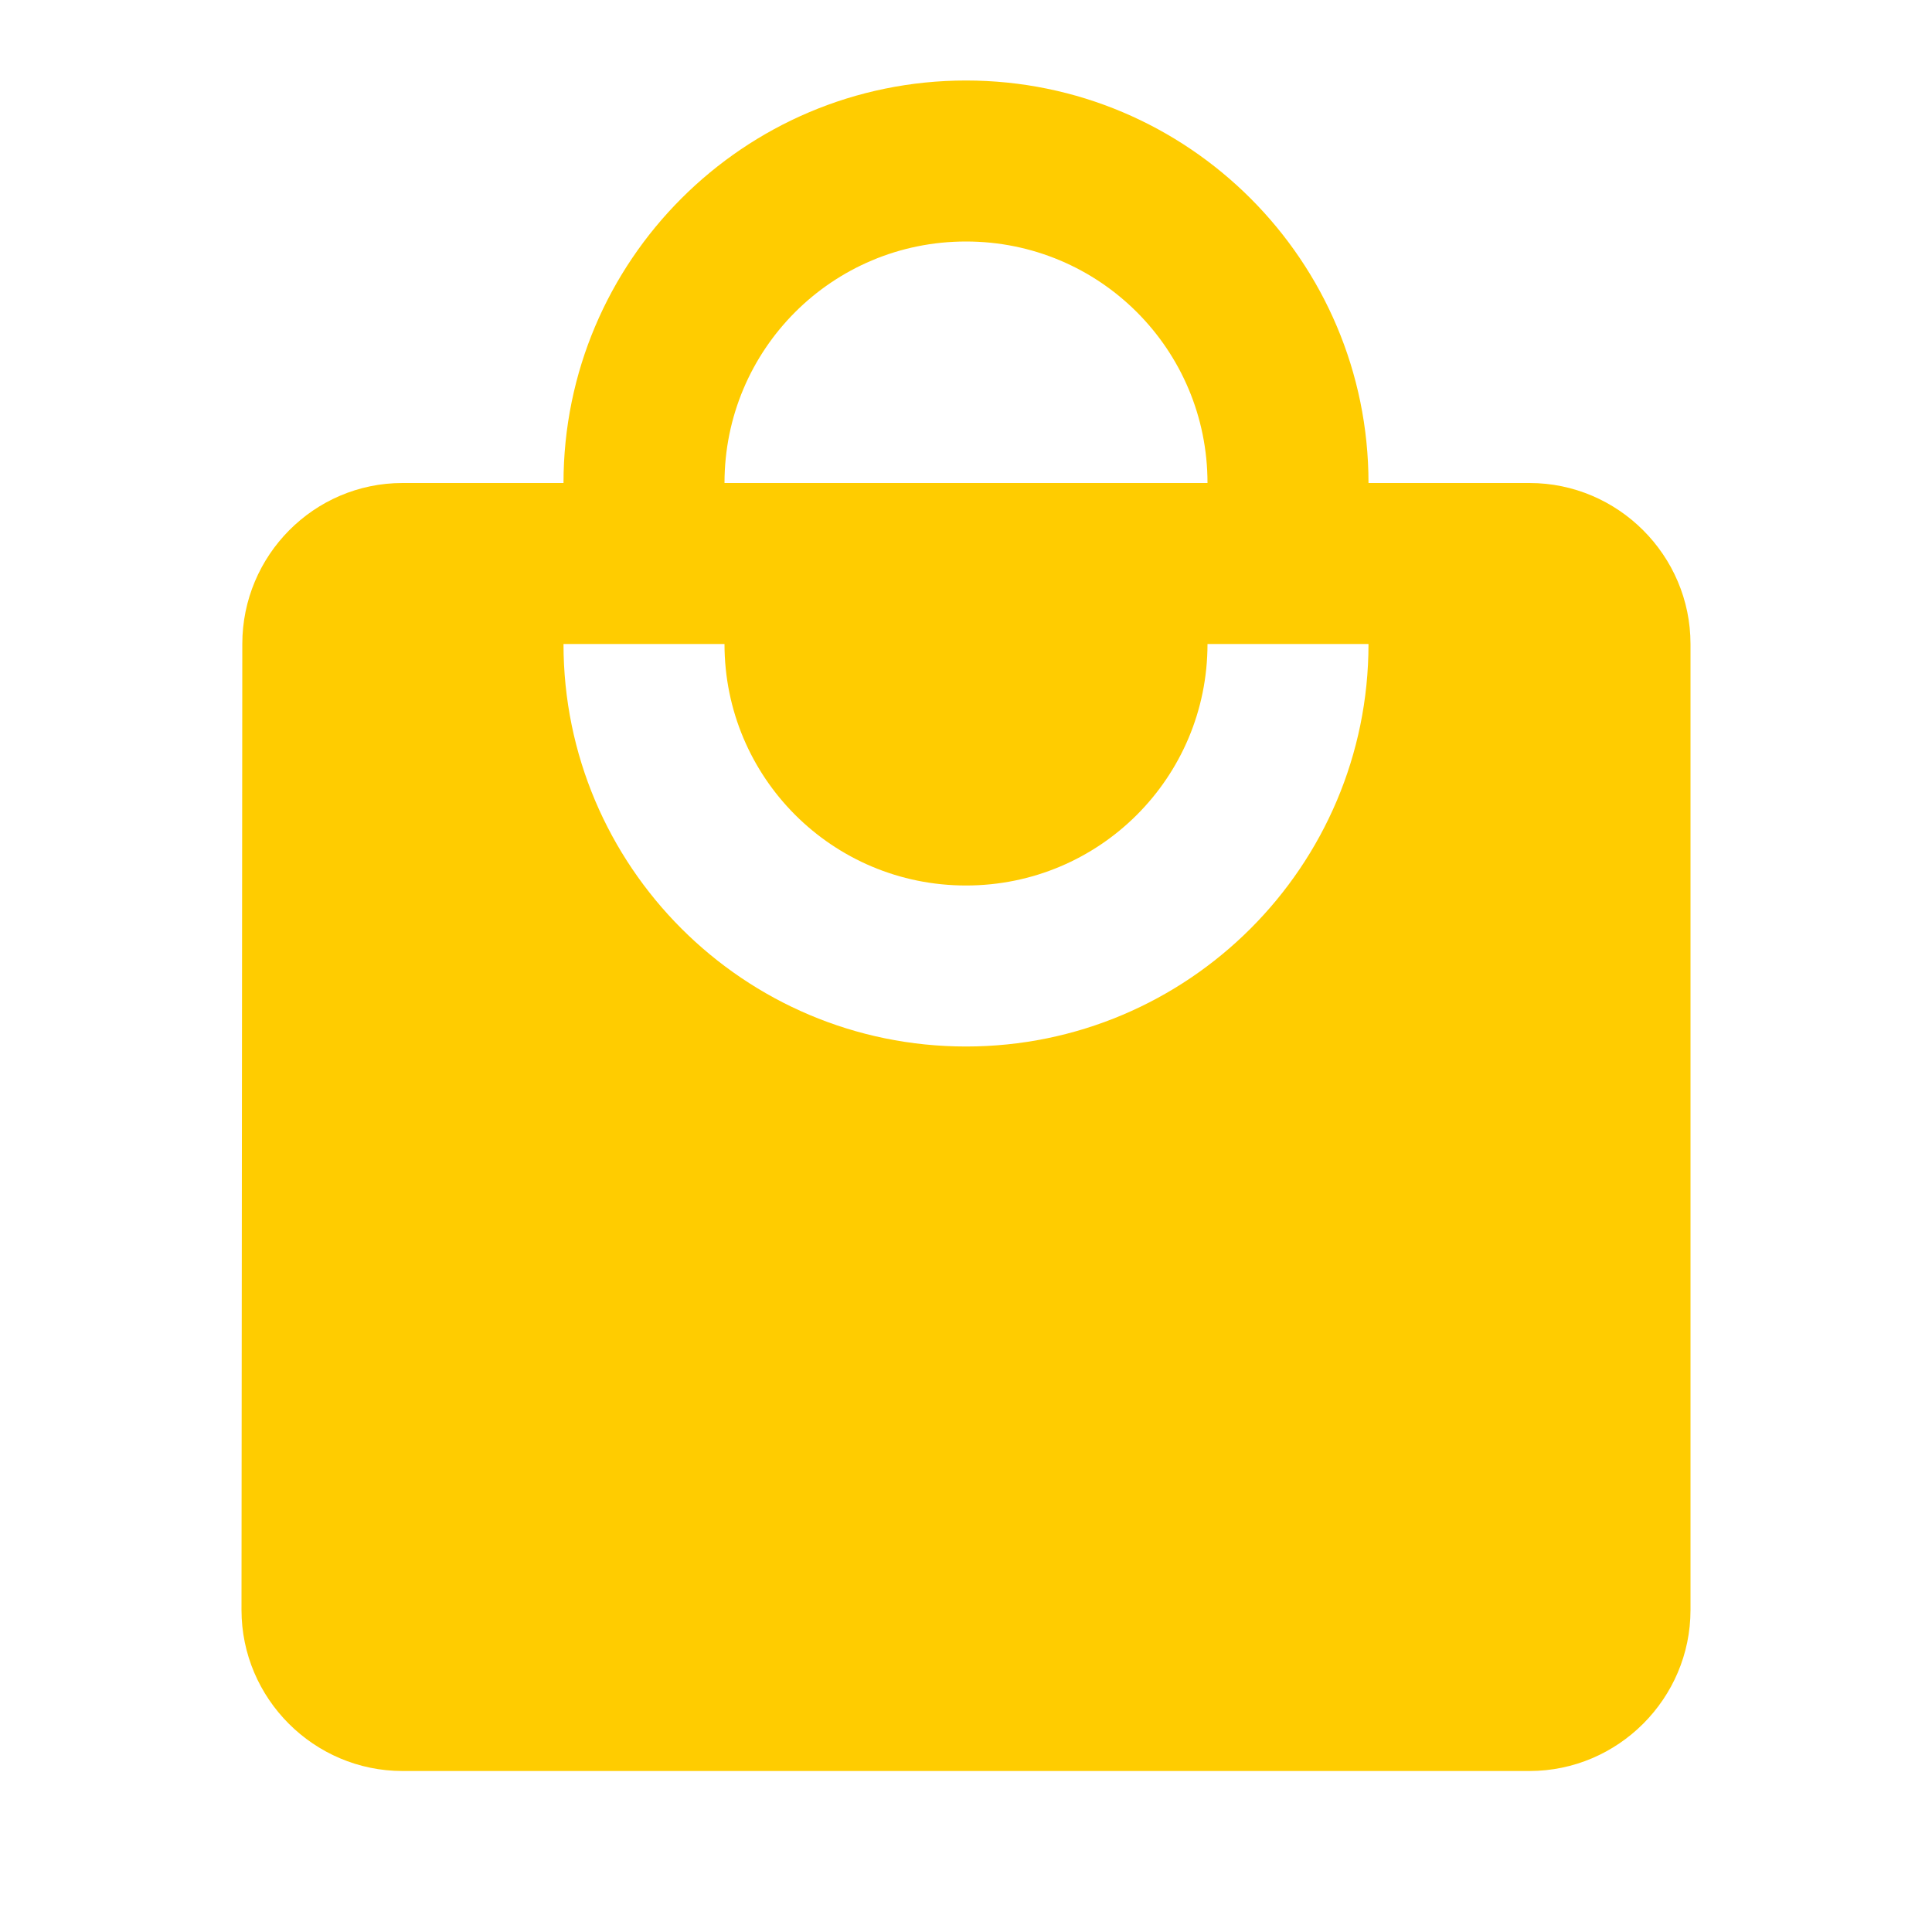
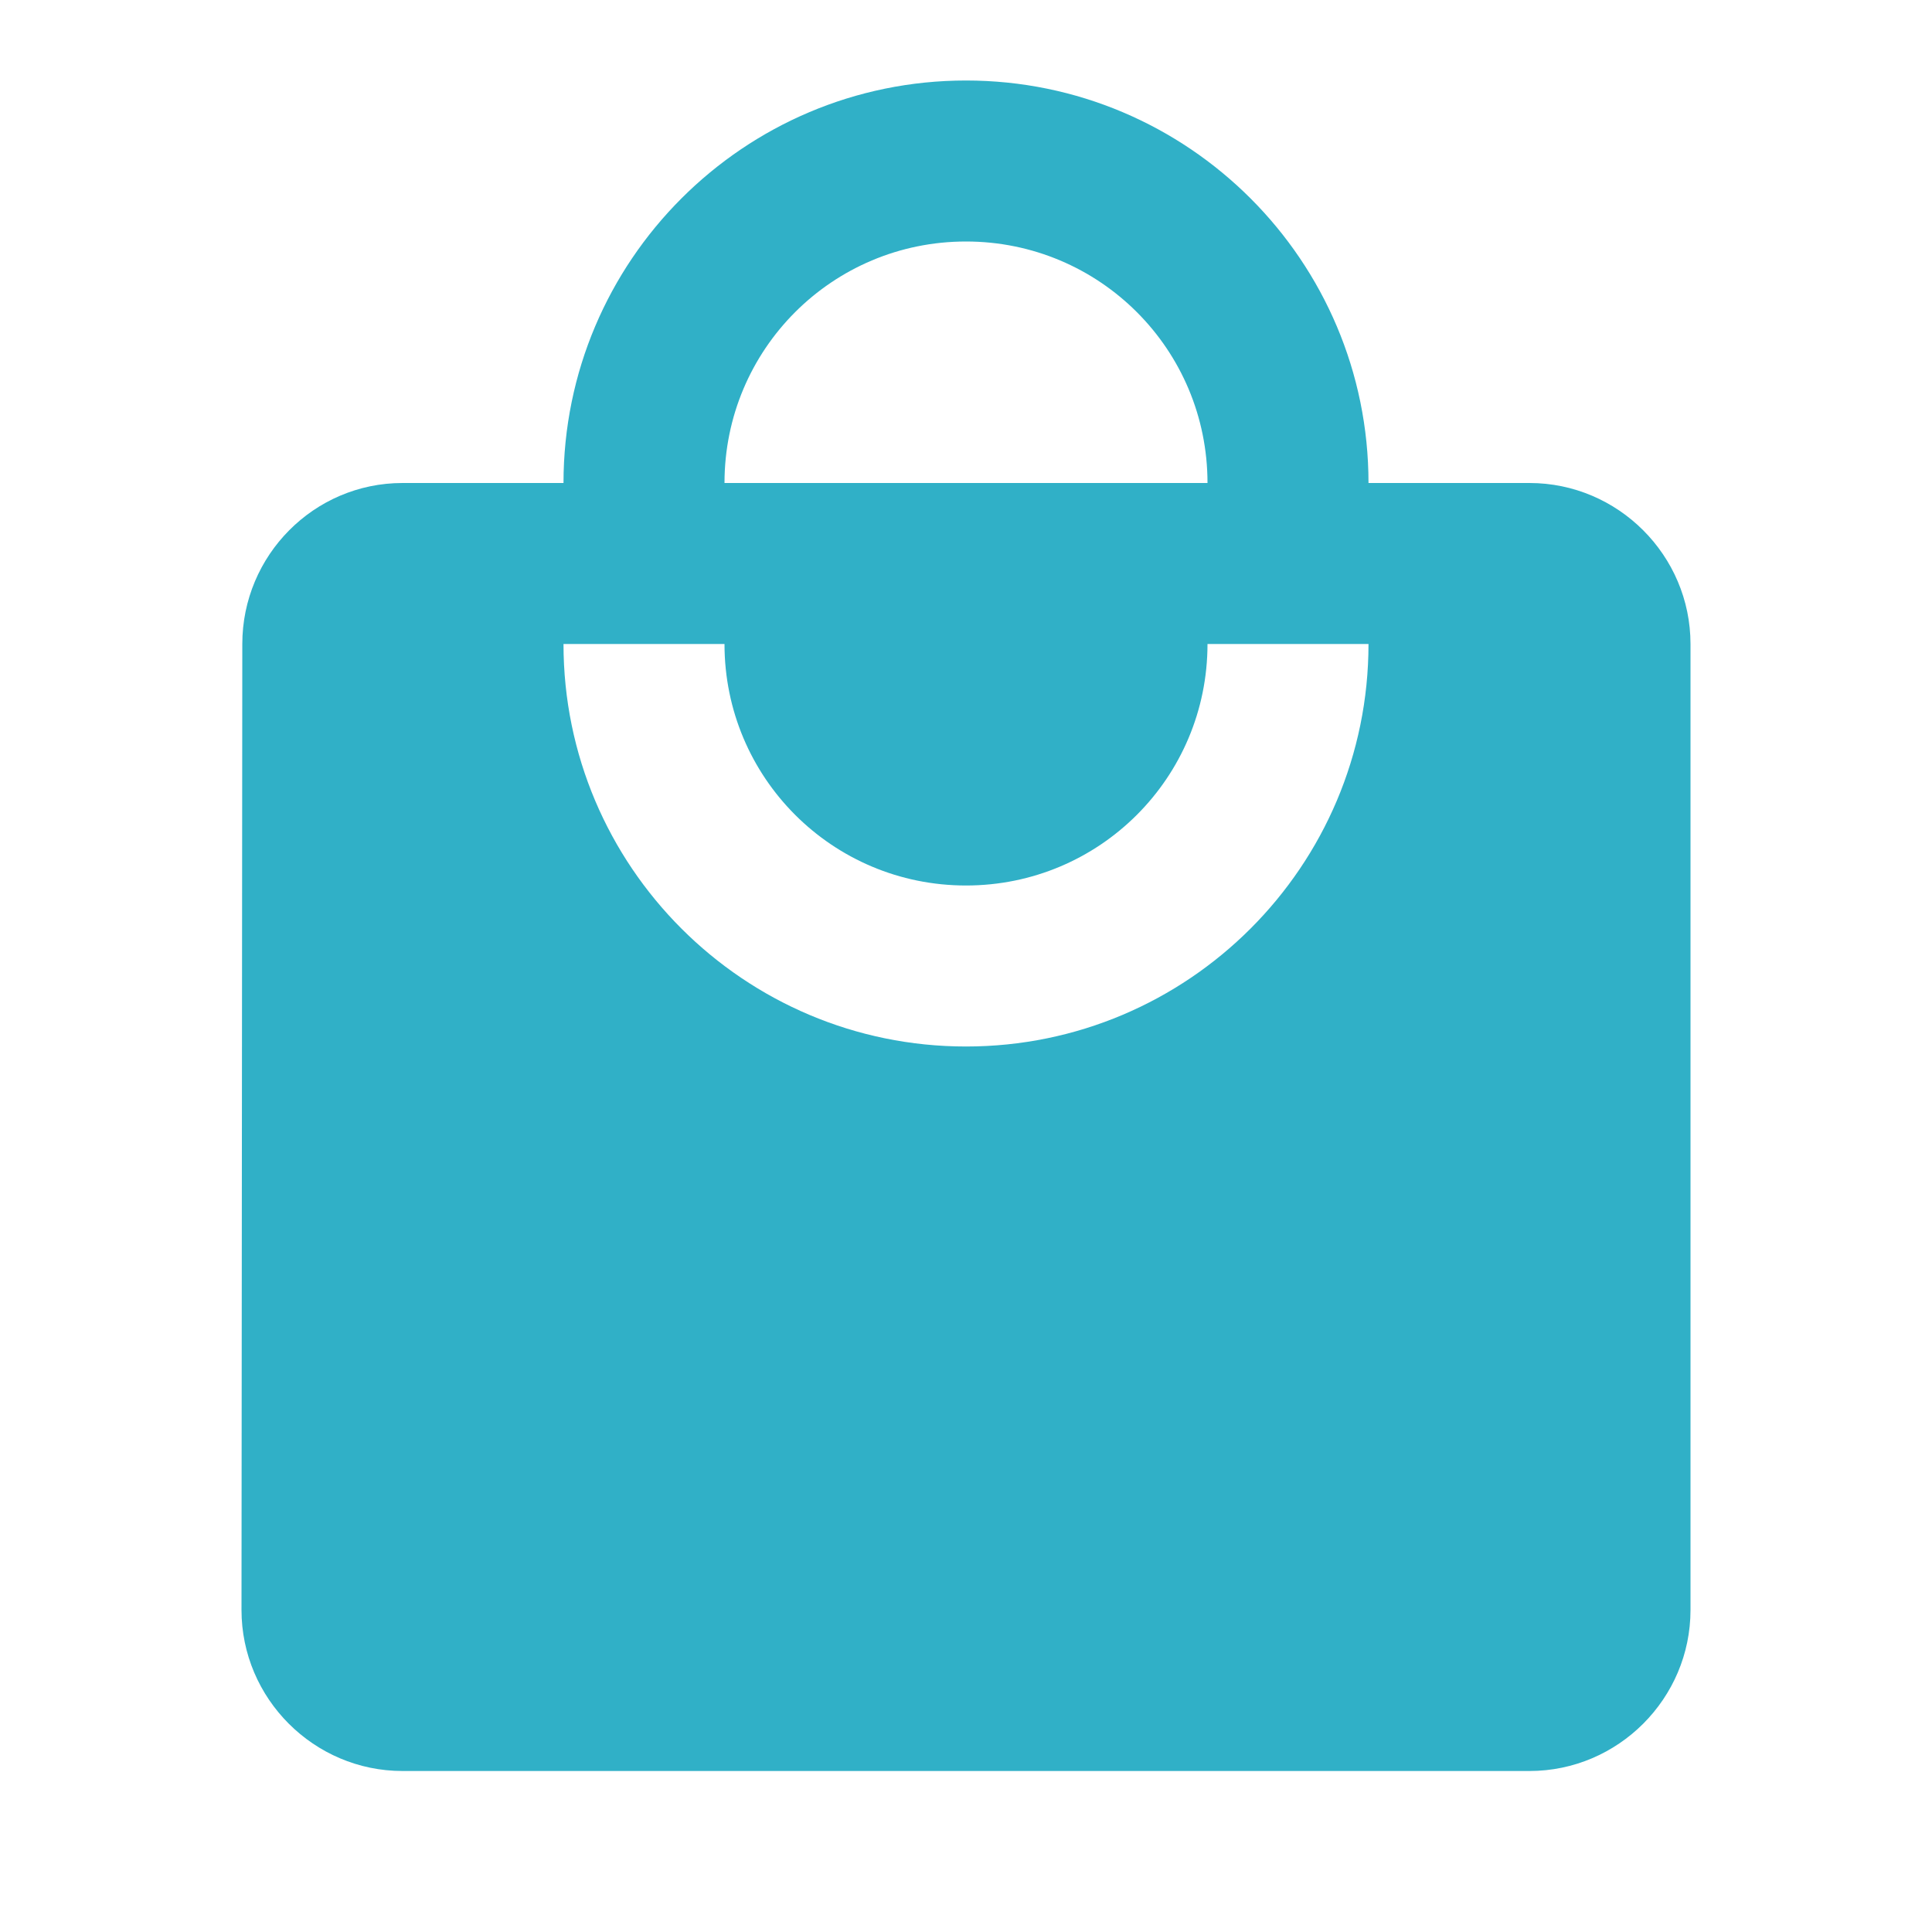
<svg xmlns="http://www.w3.org/2000/svg" width="24" height="24" viewBox="0 0 24 24" fill="none">
-   <path d="M19 6H17C17 3.24 14.76 1 12 1C9.24 1 7 3.24 7 6H5C3.9 6 3.01 6.9 3.01 8L3 20C3 21.1 3.9 22 5 22H19C20.1 22 21 21.1 21 20V8C21 6.9 20.1 6 19 6ZM12 3C13.66 3 15 4.34 15 6H9C9 4.34 10.34 3 12 3ZM12 13C9.24 13 7 10.76 7 8H9C9 9.66 10.34 11 12 11C13.66 11 15 9.66 15 8H17C17 10.76 14.76 13 12 13Z" fill="#FFCC00" />
+   <path d="M19 6H17C17 3.24 14.76 1 12 1C9.24 1 7 3.24 7 6H5C3.9 6 3.01 6.9 3.01 8L3 20C3 21.1 3.9 22 5 22H19C20.1 22 21 21.1 21 20V8C21 6.9 20.1 6 19 6ZM12 3C13.66 3 15 4.34 15 6H9C9 4.34 10.34 3 12 3ZM12 13C9.24 13 7 10.76 7 8H9C9 9.66 10.34 11 12 11C13.66 11 15 9.66 15 8H17C17 10.76 14.76 13 12 13Z" fill="#30B0C7" />
</svg>
